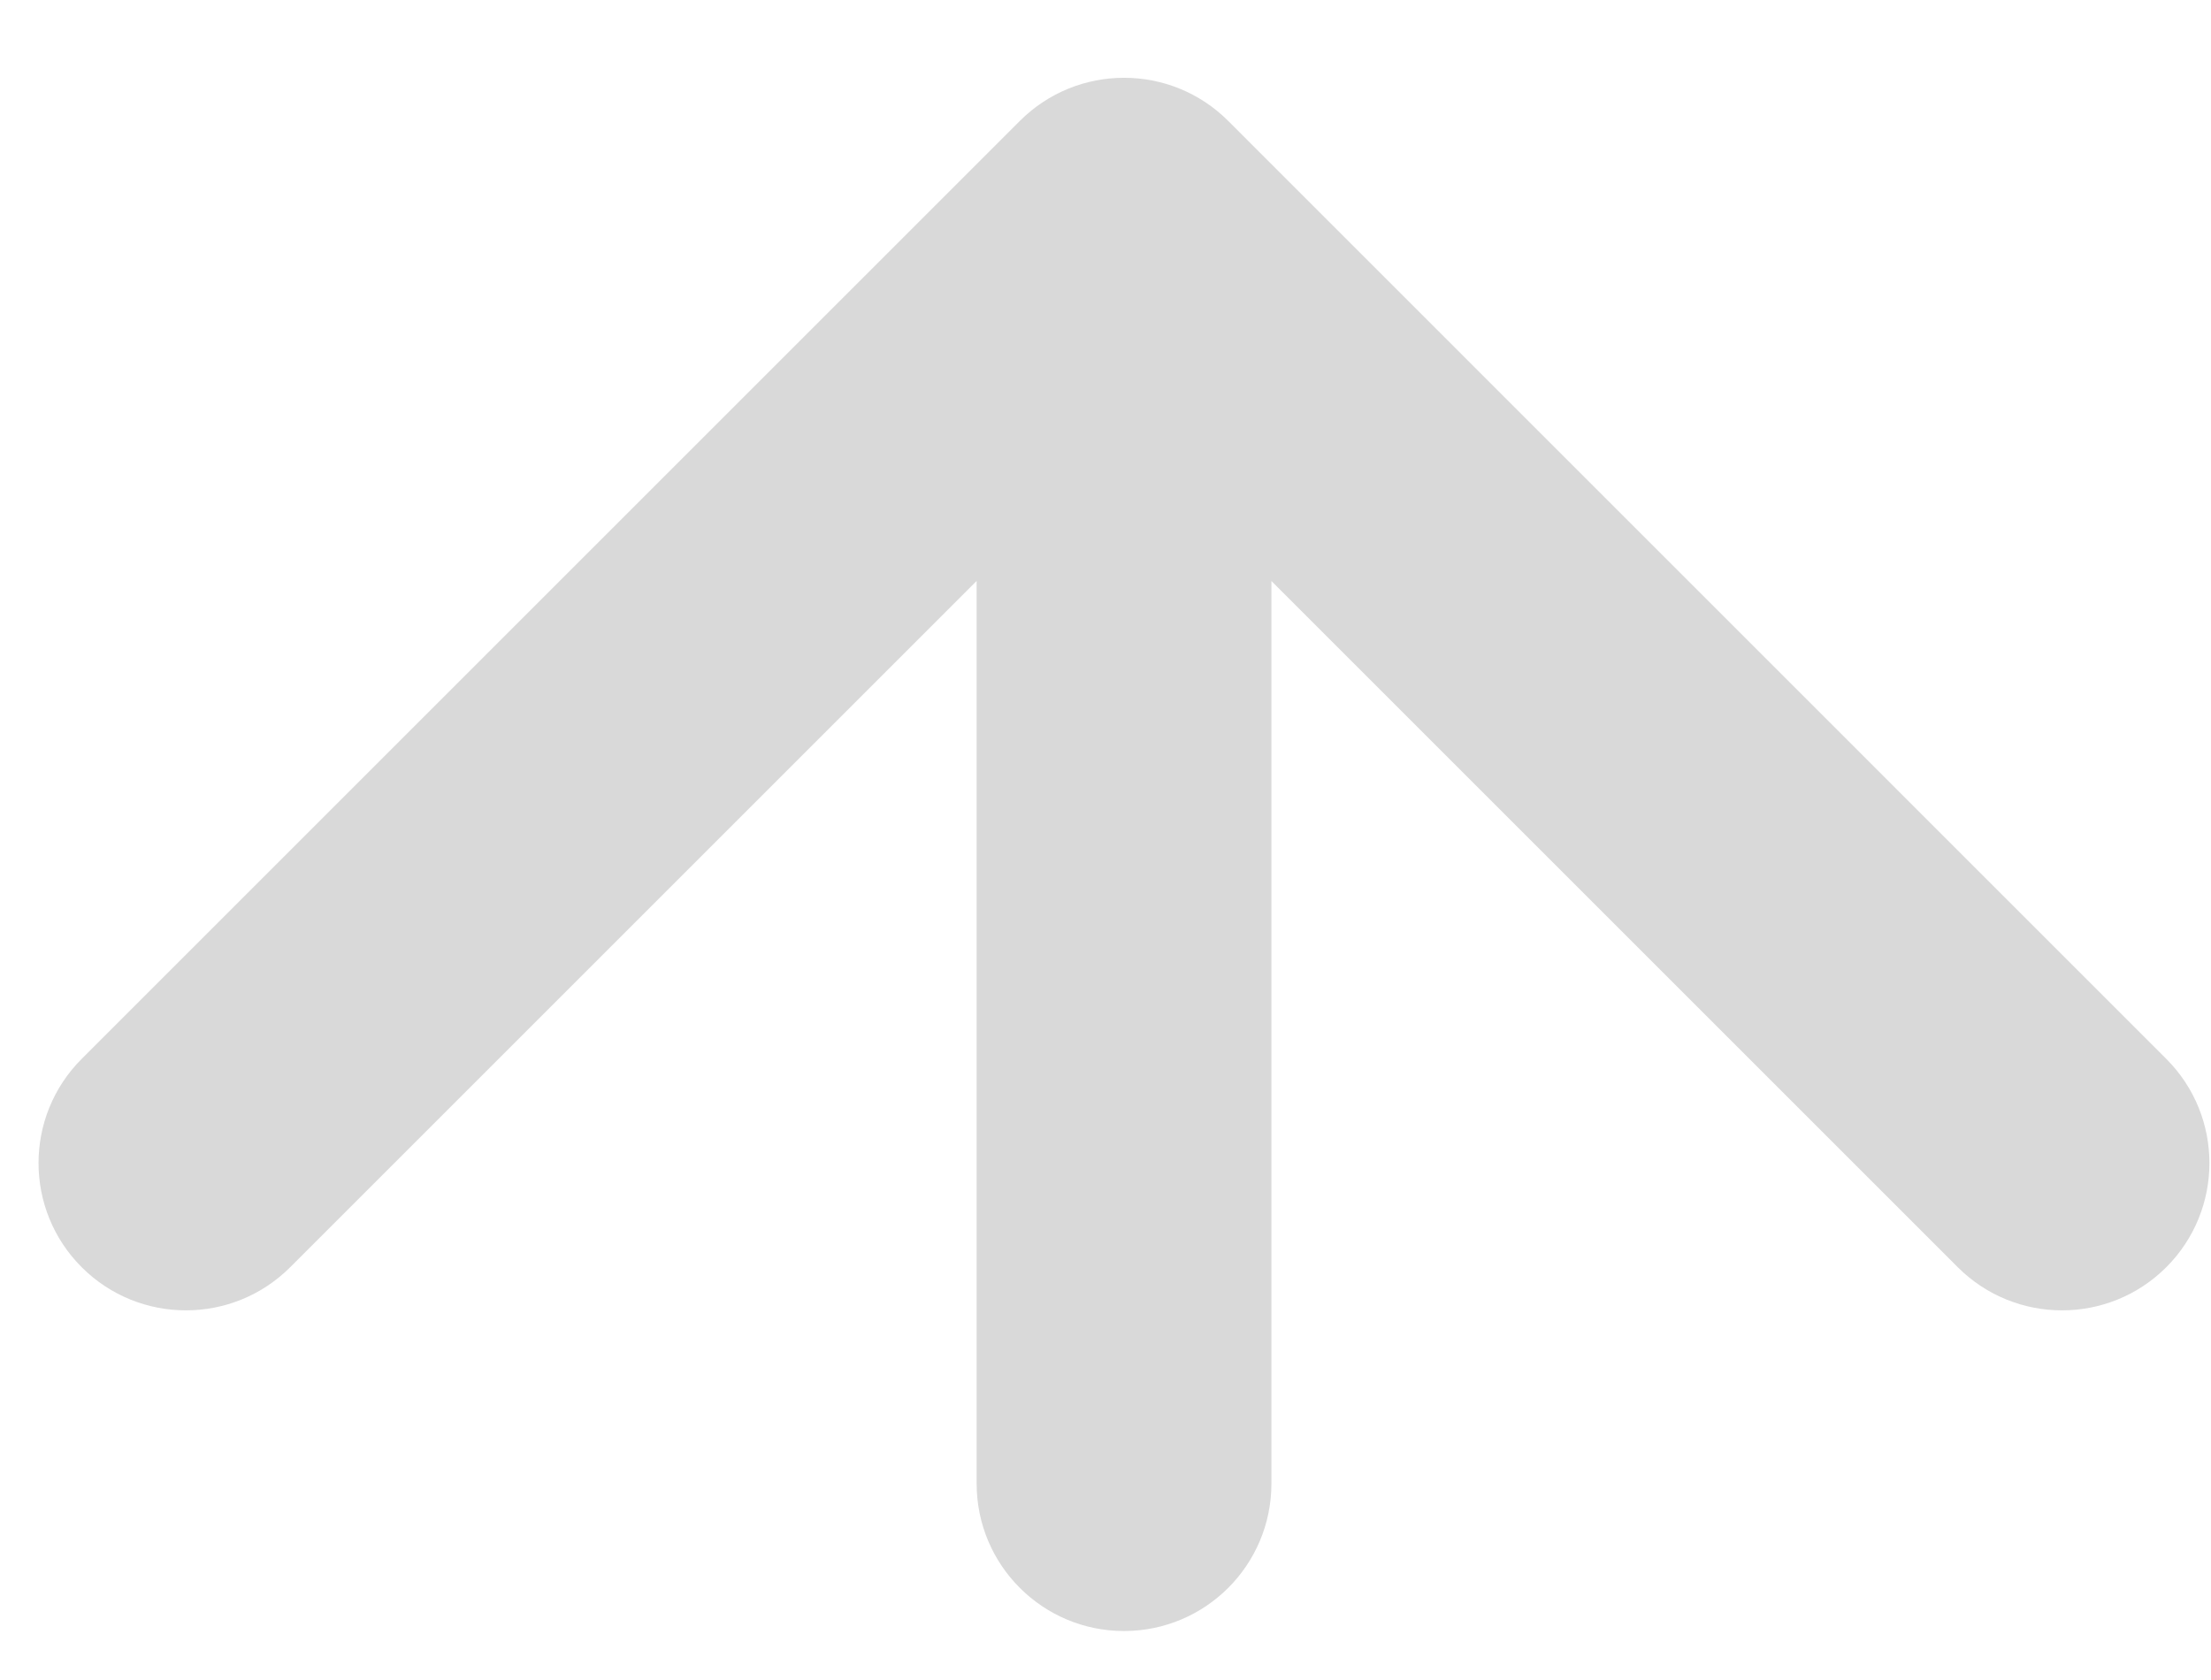
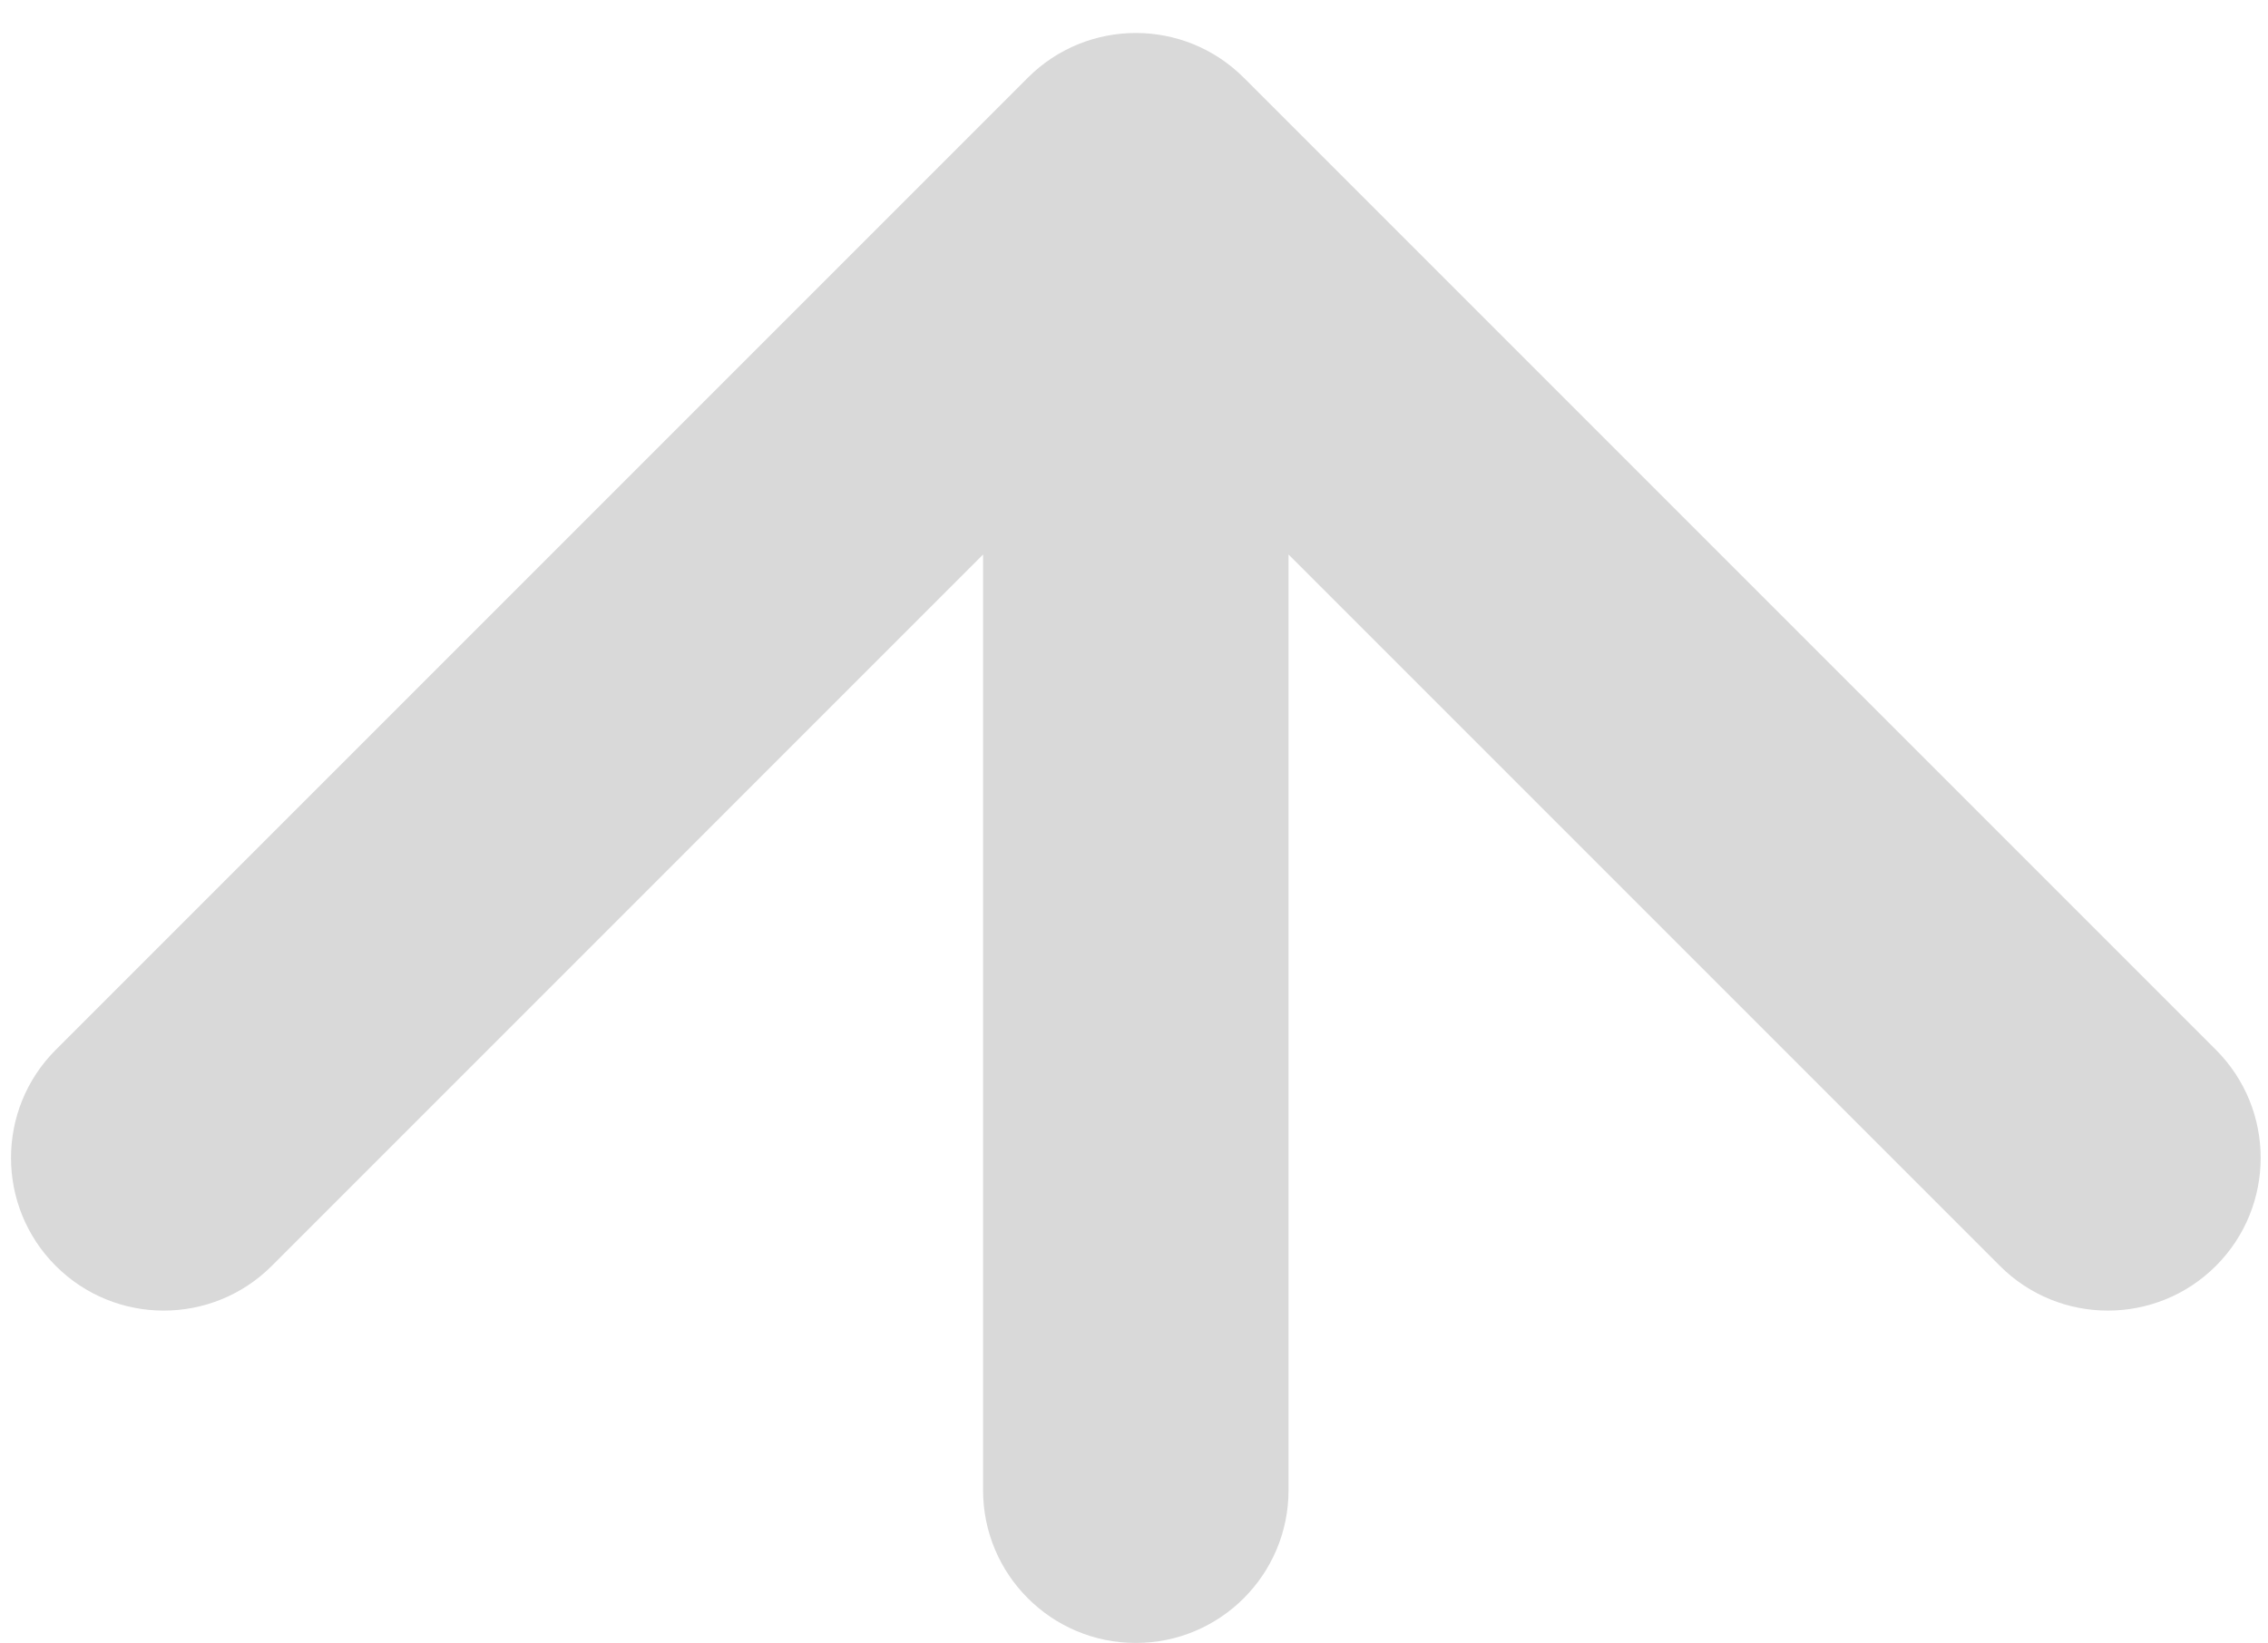
- <svg xmlns="http://www.w3.org/2000/svg" width="25" height="19" viewBox="0 0 25 19" fill="none">
-   <path d="M13.888 1.368C13.237 0.717 12.182 0.717 11.531 1.368L0.924 11.975C0.273 12.626 0.273 13.681 0.924 14.332C1.575 14.982 2.63 14.982 3.281 14.332L12.709 4.904L22.137 14.332C22.788 14.982 23.843 14.982 24.494 14.332C25.145 13.681 25.145 12.626 24.494 11.975L13.888 1.368ZM11.043 16.779C11.043 17.7 11.789 18.446 12.709 18.446C13.63 18.446 14.376 17.7 14.376 16.779H11.043ZM11.043 2.547V16.779H14.376V2.547H11.043Z" fill="#D9D9D9" />
+ <svg xmlns="http://www.w3.org/2000/svg" width="29" height="21" viewBox="0 0 29 21" fill="none">
+   <path d="M15.904 0.994C15.142 0.231 13.905 0.231 13.142 0.994L0.713 13.423C-0.05 14.186 -0.05 15.423 0.713 16.186C1.475 16.948 2.712 16.948 3.475 16.186L14.523 5.137L25.572 16.186C26.334 16.948 27.571 16.948 28.334 16.186C29.097 15.423 29.097 14.186 28.334 13.423L15.904 0.994ZM12.57 19.054C12.57 20.132 13.444 21.007 14.523 21.007C15.602 21.007 16.476 20.132 16.476 19.054H12.57ZM12.57 2.375V19.054H16.476V2.375H12.57Z" fill="#D9D9D9" />
</svg>
